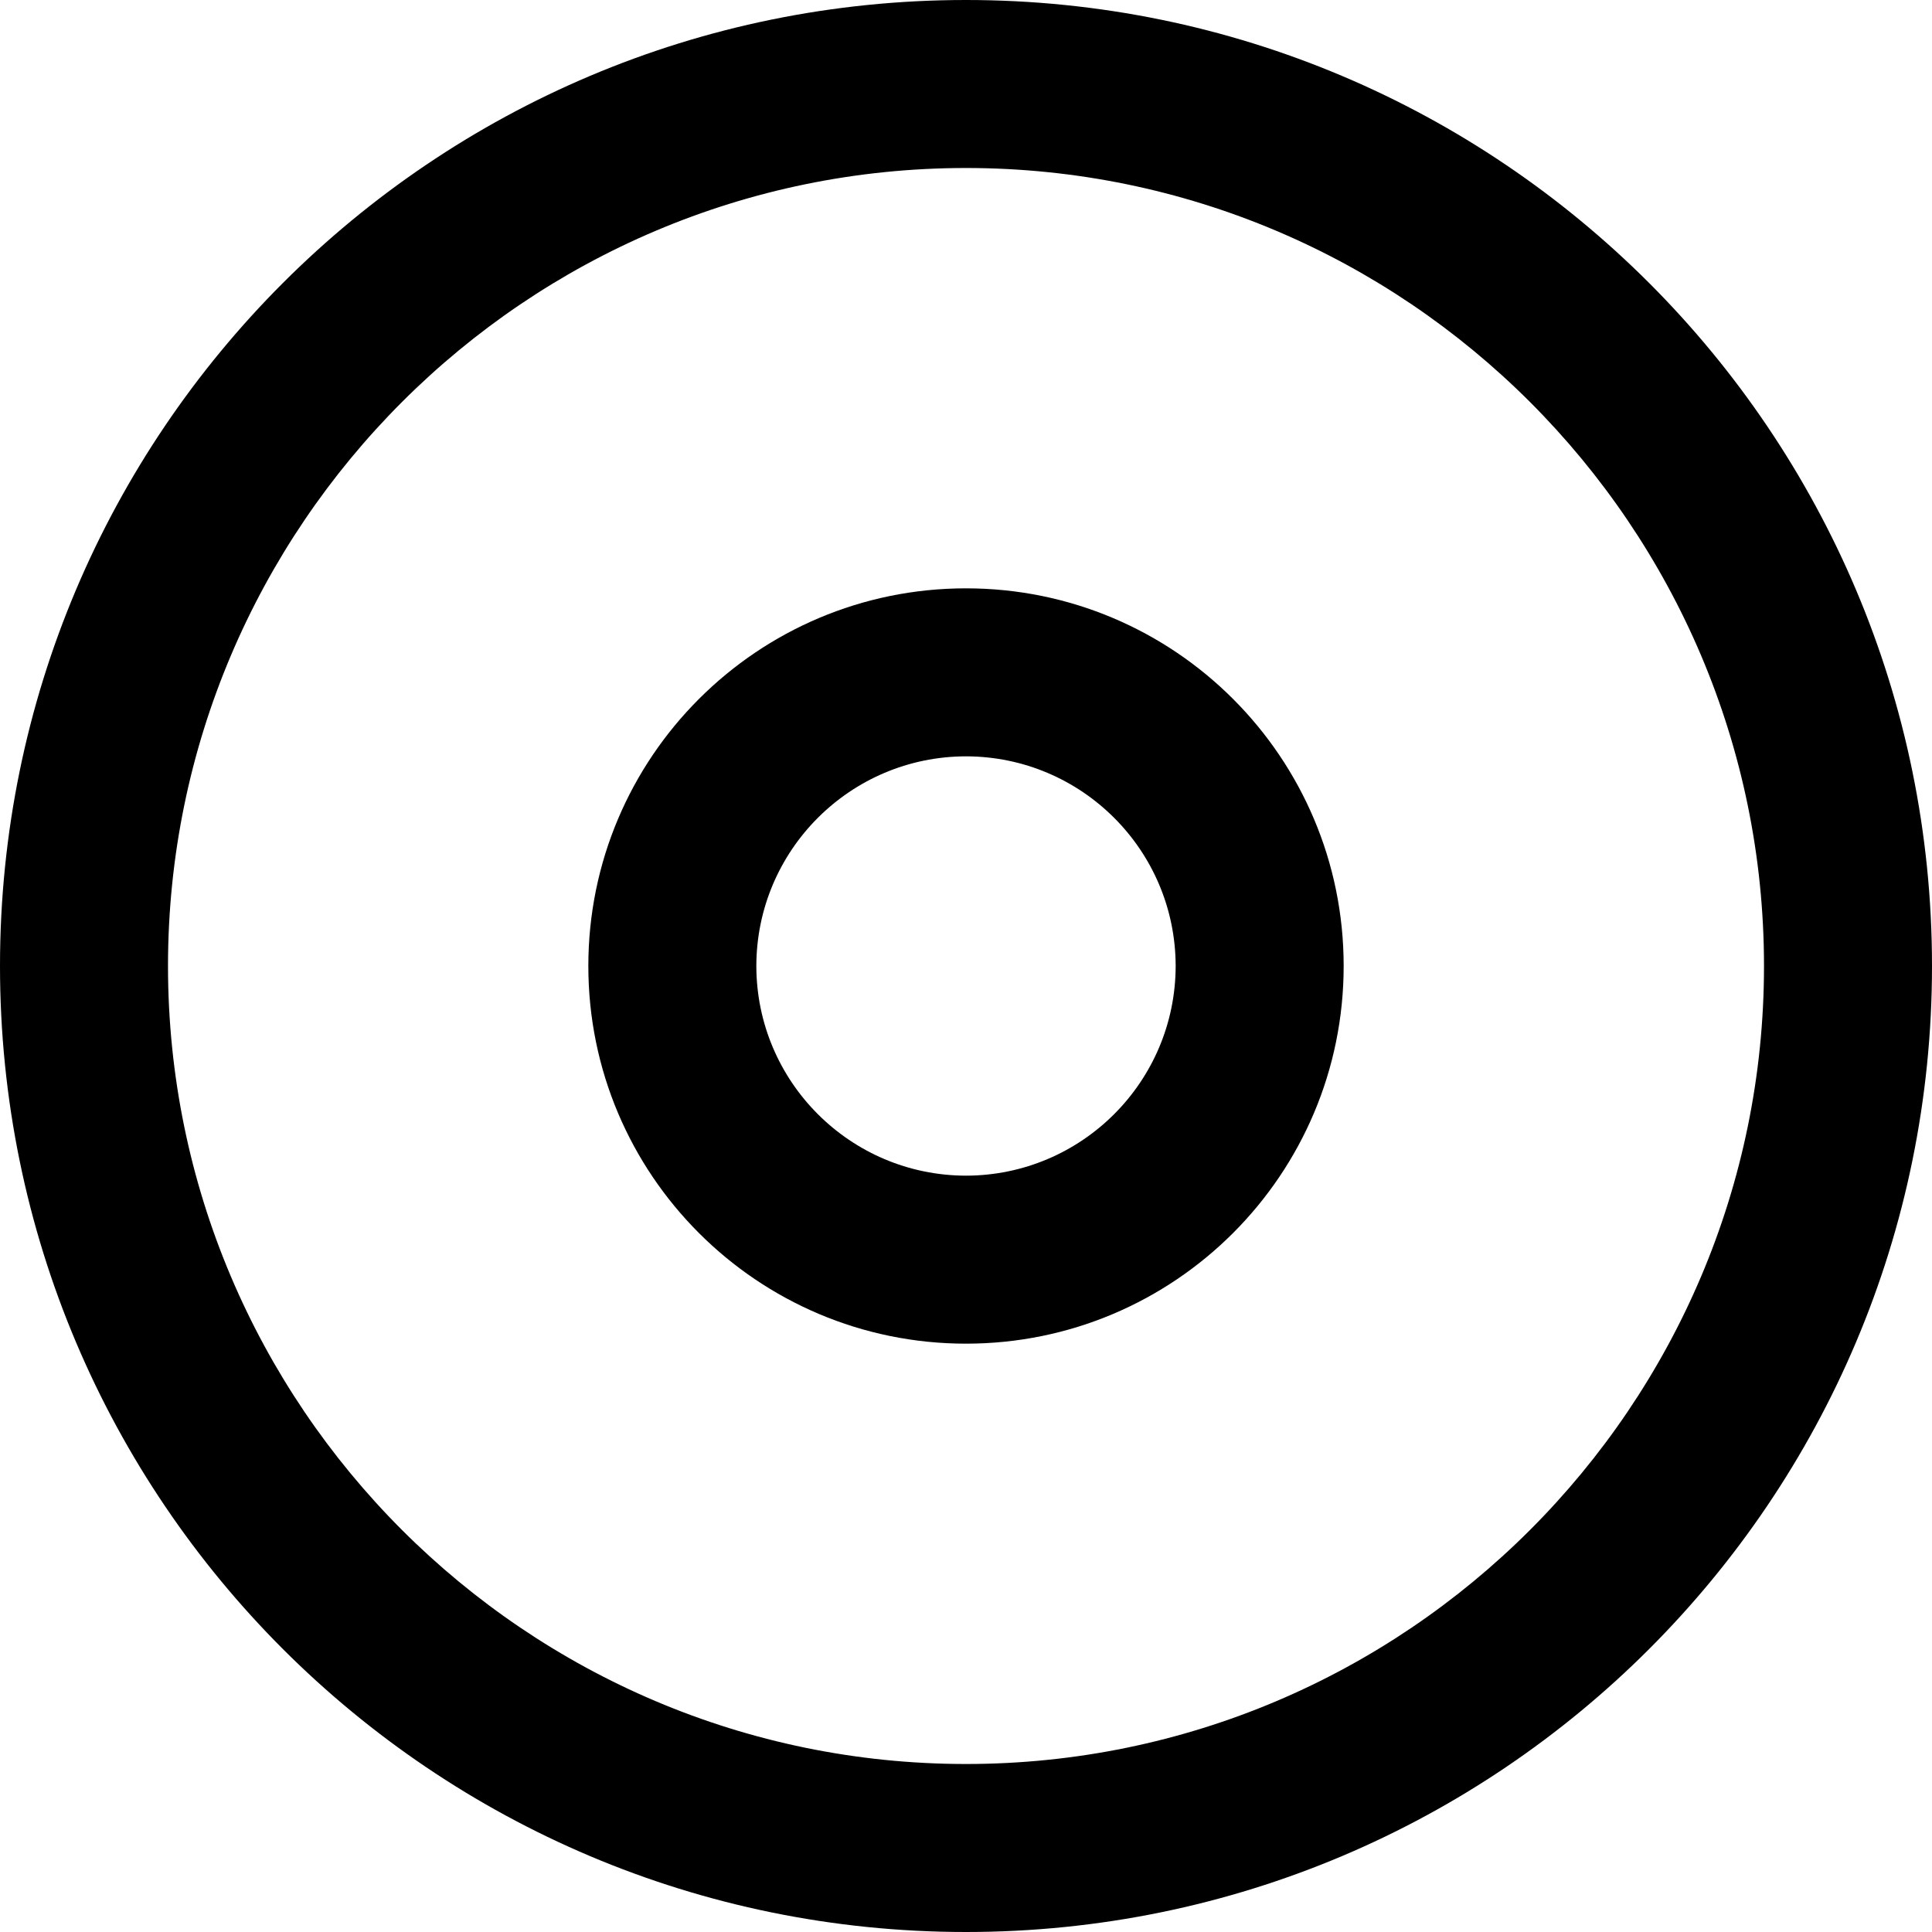
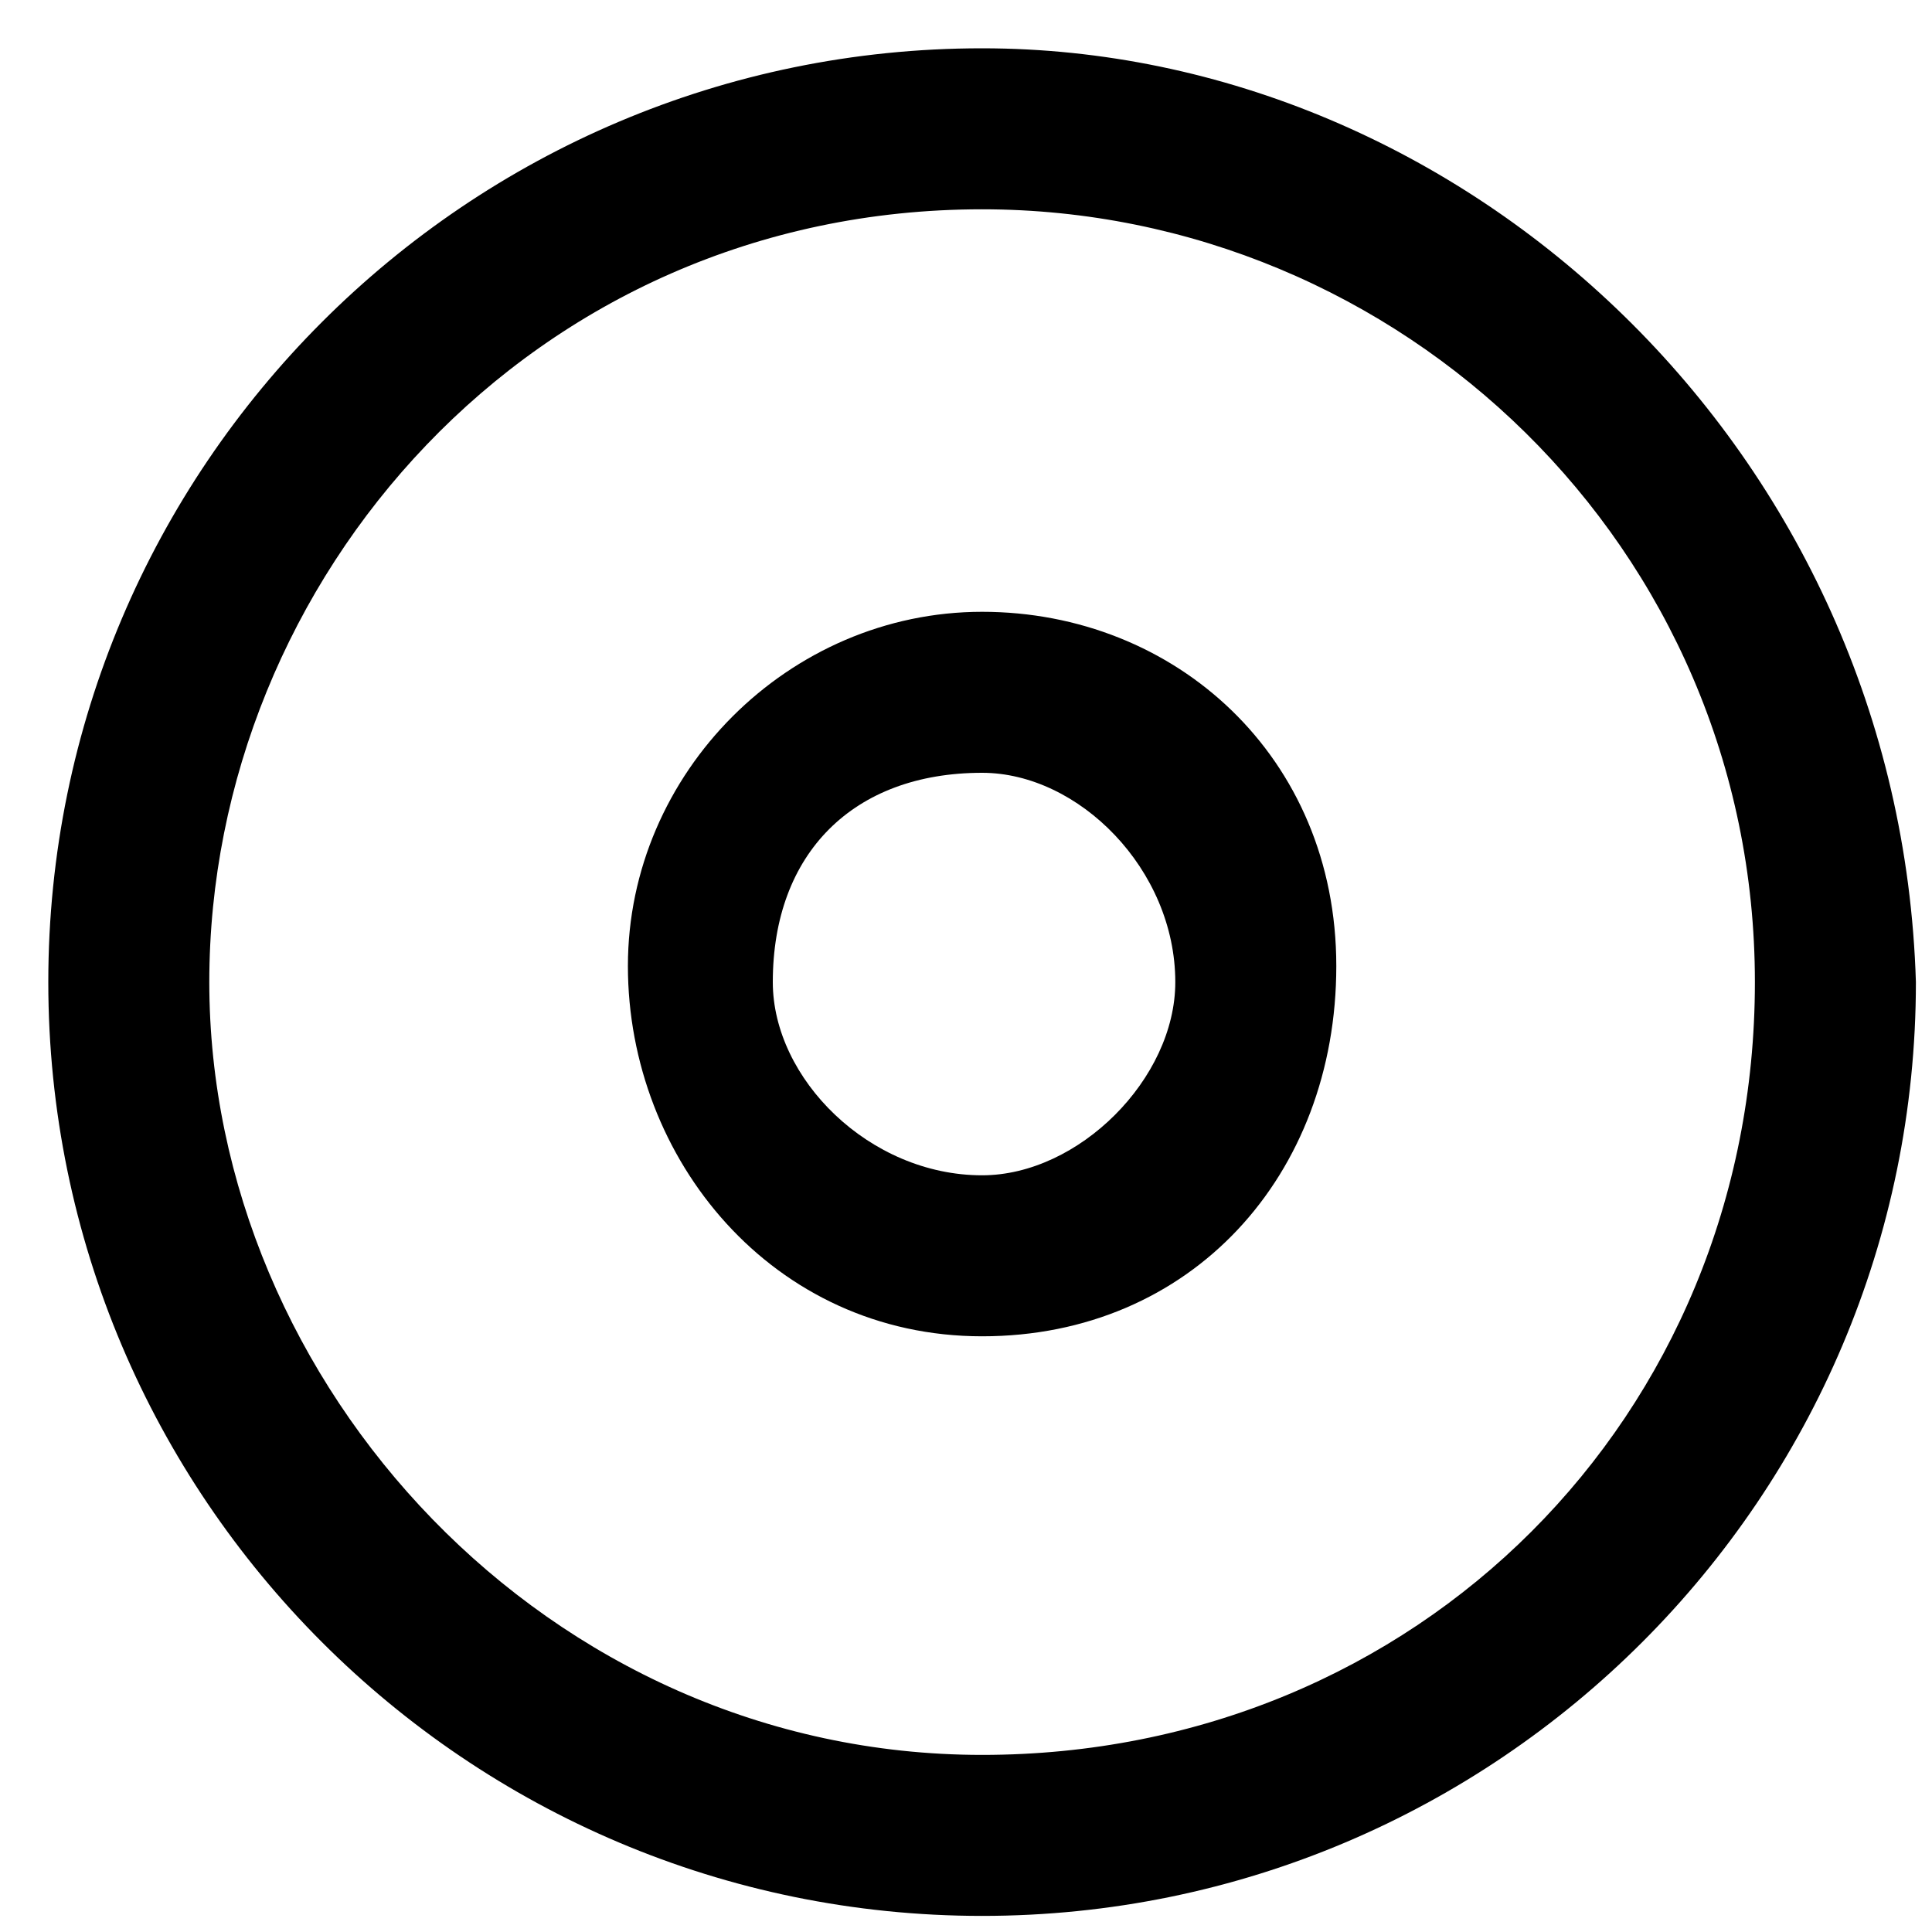
- <svg xmlns="http://www.w3.org/2000/svg" width="23" height="23" viewBox="0 0 23 23">
-   <path d="M11.5 2c5.238 0 9.5 4.262 9.5 9.5S16.738 21 11.5 21 2 16.738 2 11.5 6.262 2 11.5 2m0-2C5.149 0 0 5.149 0 11.5 0 17.852 5.149 23 11.5 23 17.852 23 23 17.852 23 11.5 23 5.149 17.852 0 11.5 0z" />
-   <path d="M11.5 9.004a2.5 2.5 0 0 1 2.496 2.496 2.5 2.5 0 0 1-2.496 2.496A2.5 2.5 0 0 1 9.004 11.5 2.5 2.5 0 0 1 11.5 9.004m0-2a4.496 4.496 0 1 0 0 8.992 4.496 4.496 0 0 0 0-8.992z" />
+ <svg xmlns="http://www.w3.org/2000/svg" version="1.1" id="Слой_1" x="0px" y="0px" viewBox="0 0 12 12" style="enable-background:new 0 0 12 12;" xml:space="preserve">
+   <path d="M6.1,1.3c2.6,0,4.8,2.1,4.8,4.8s-2.1,4.8-4.8,4.8S1.3,8.6,1.3,6.1S3.3,1.3,6.1,1.3 M6.1,0.3c-3.2,0-5.8,2.6-5.8,5.8  s2.6,5.8,5.8,5.8s5.8-2.6,5.8-5.8C11.8,2.8,9.1,0.3,6.1,0.3z" />
+   <path d="M6.1,4.8c0.6,0,1.2,0.6,1.2,1.3c0,0.6-0.6,1.2-1.2,1.2c-0.7,0-1.3-0.6-1.3-1.2C4.8,5.3,5.3,4.8,6.1,4.8 M6.1,3.8  c-1.2,0-2.2,1-2.2,2.2s0.9,2.3,2.2,2.3s2.2-1,2.2-2.3S7.3,3.8,6.1,3.8z" />
</svg>
